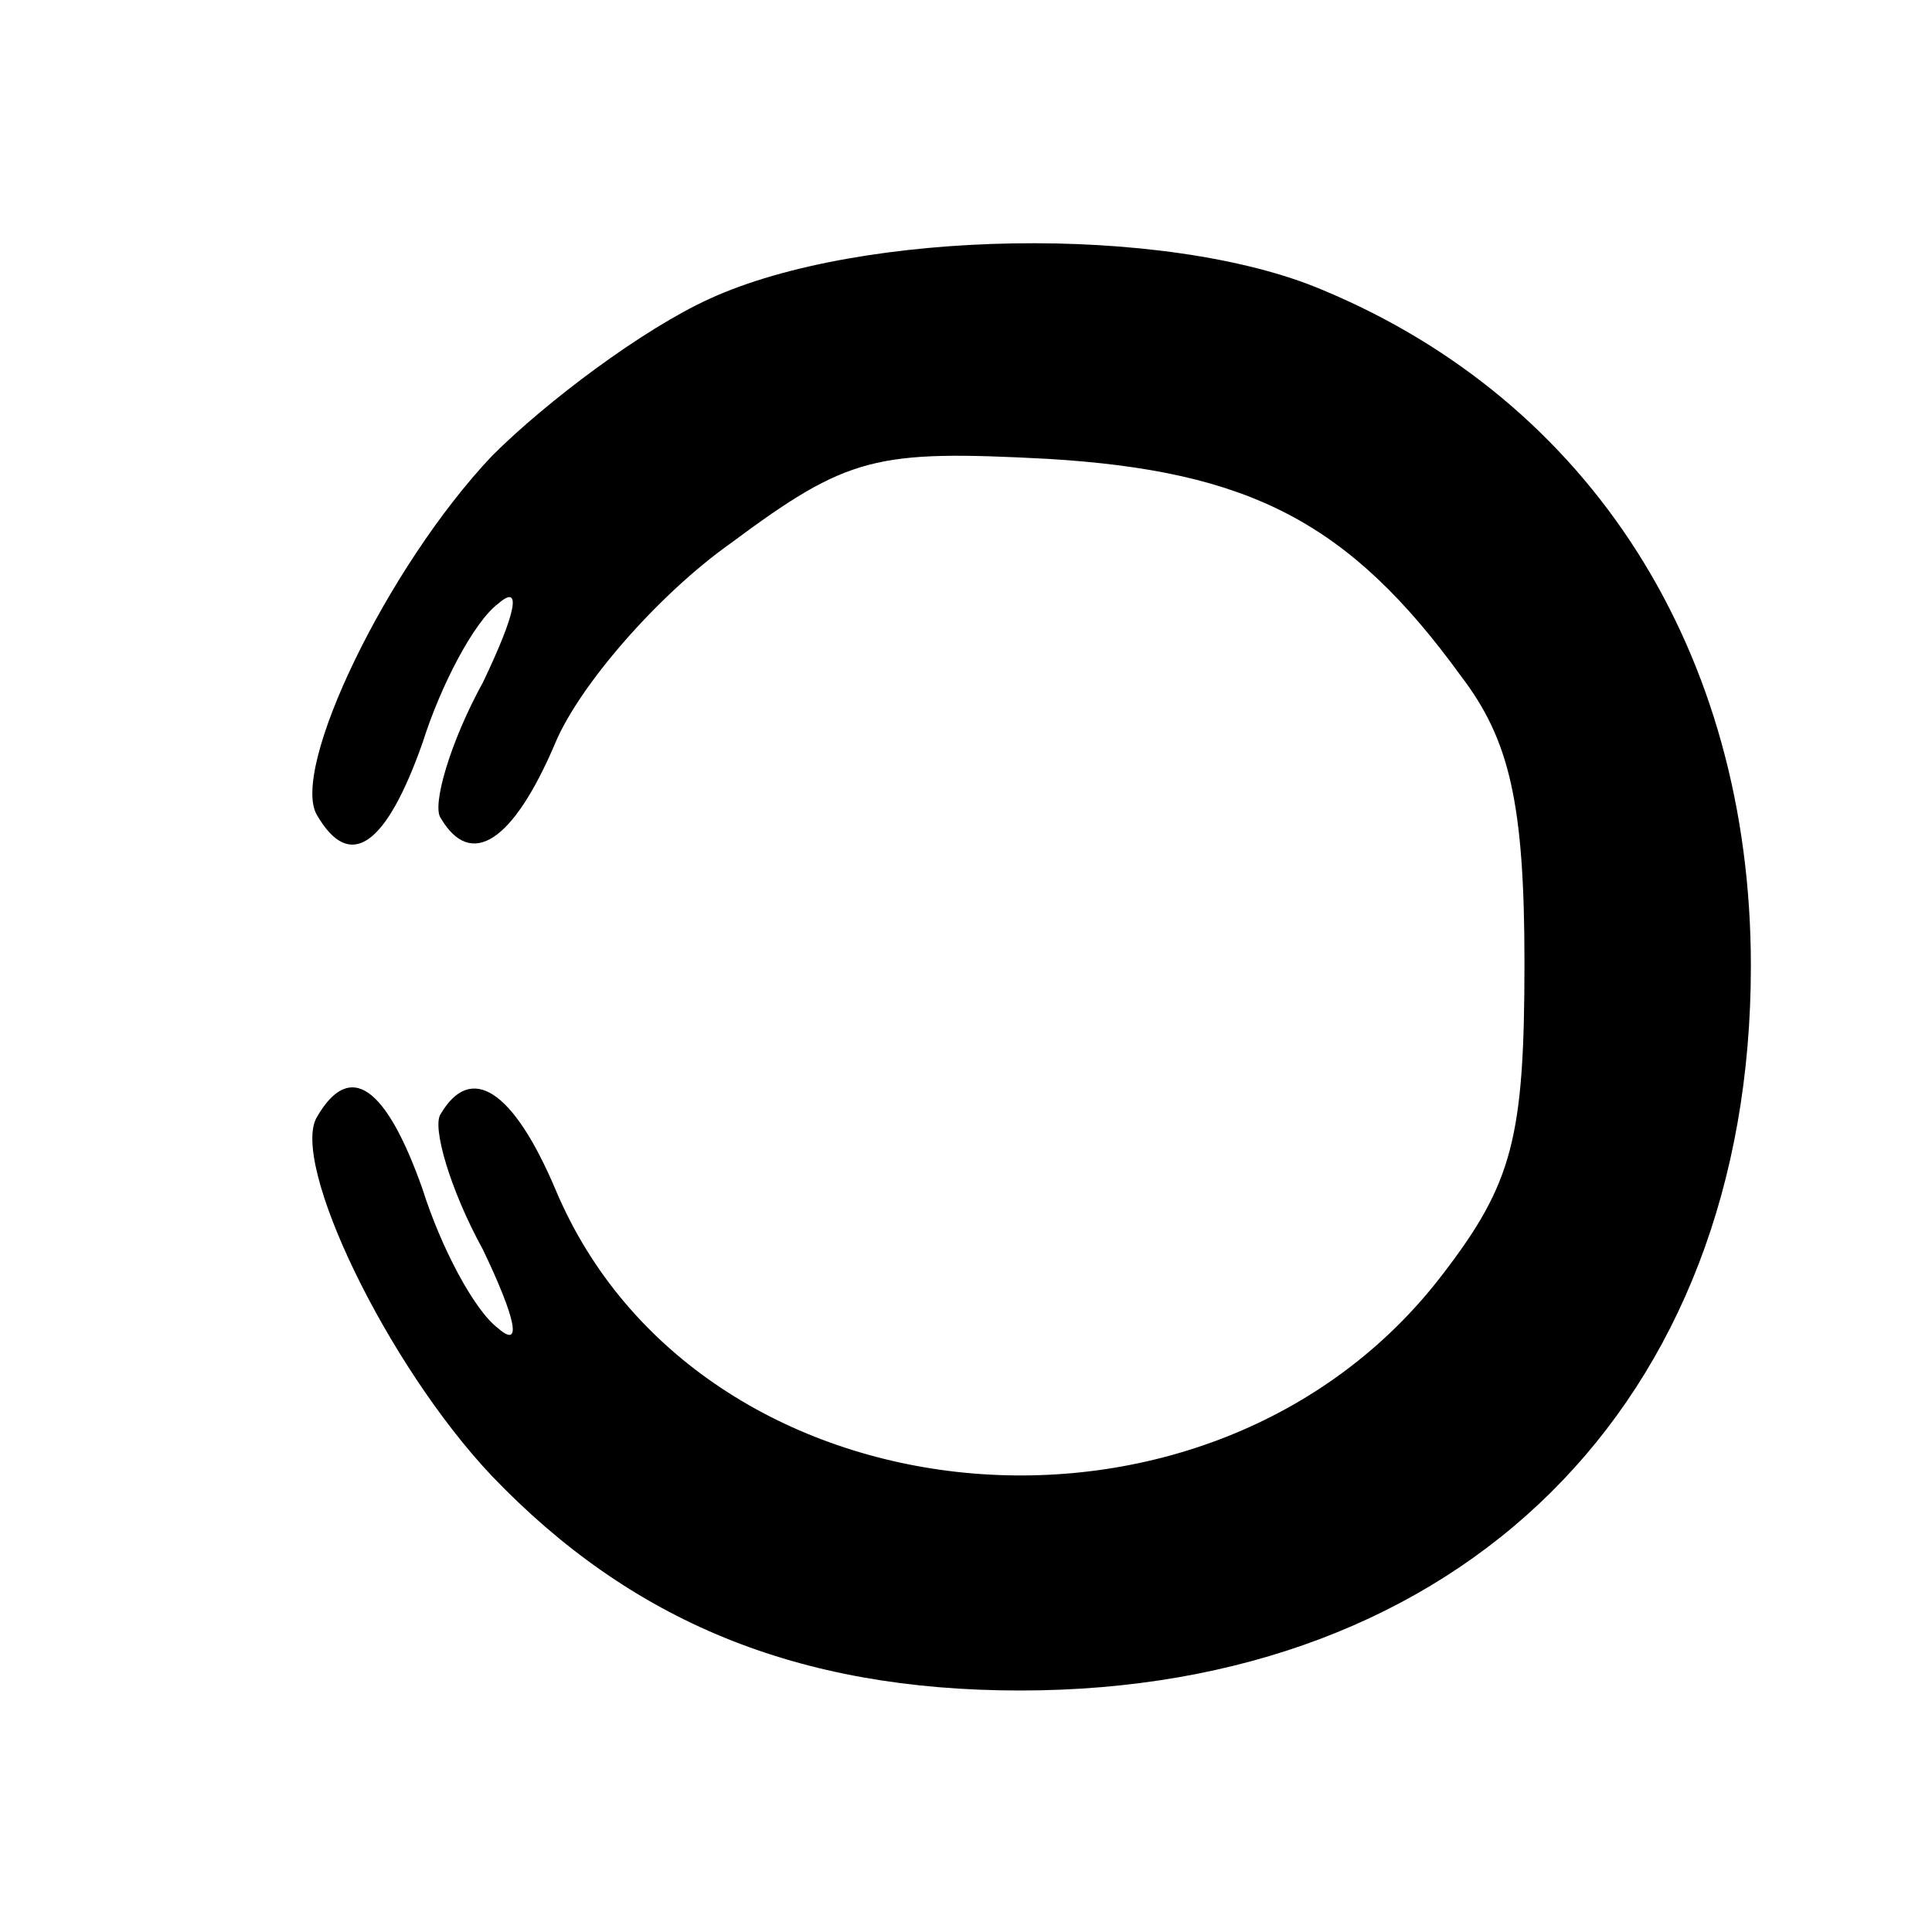
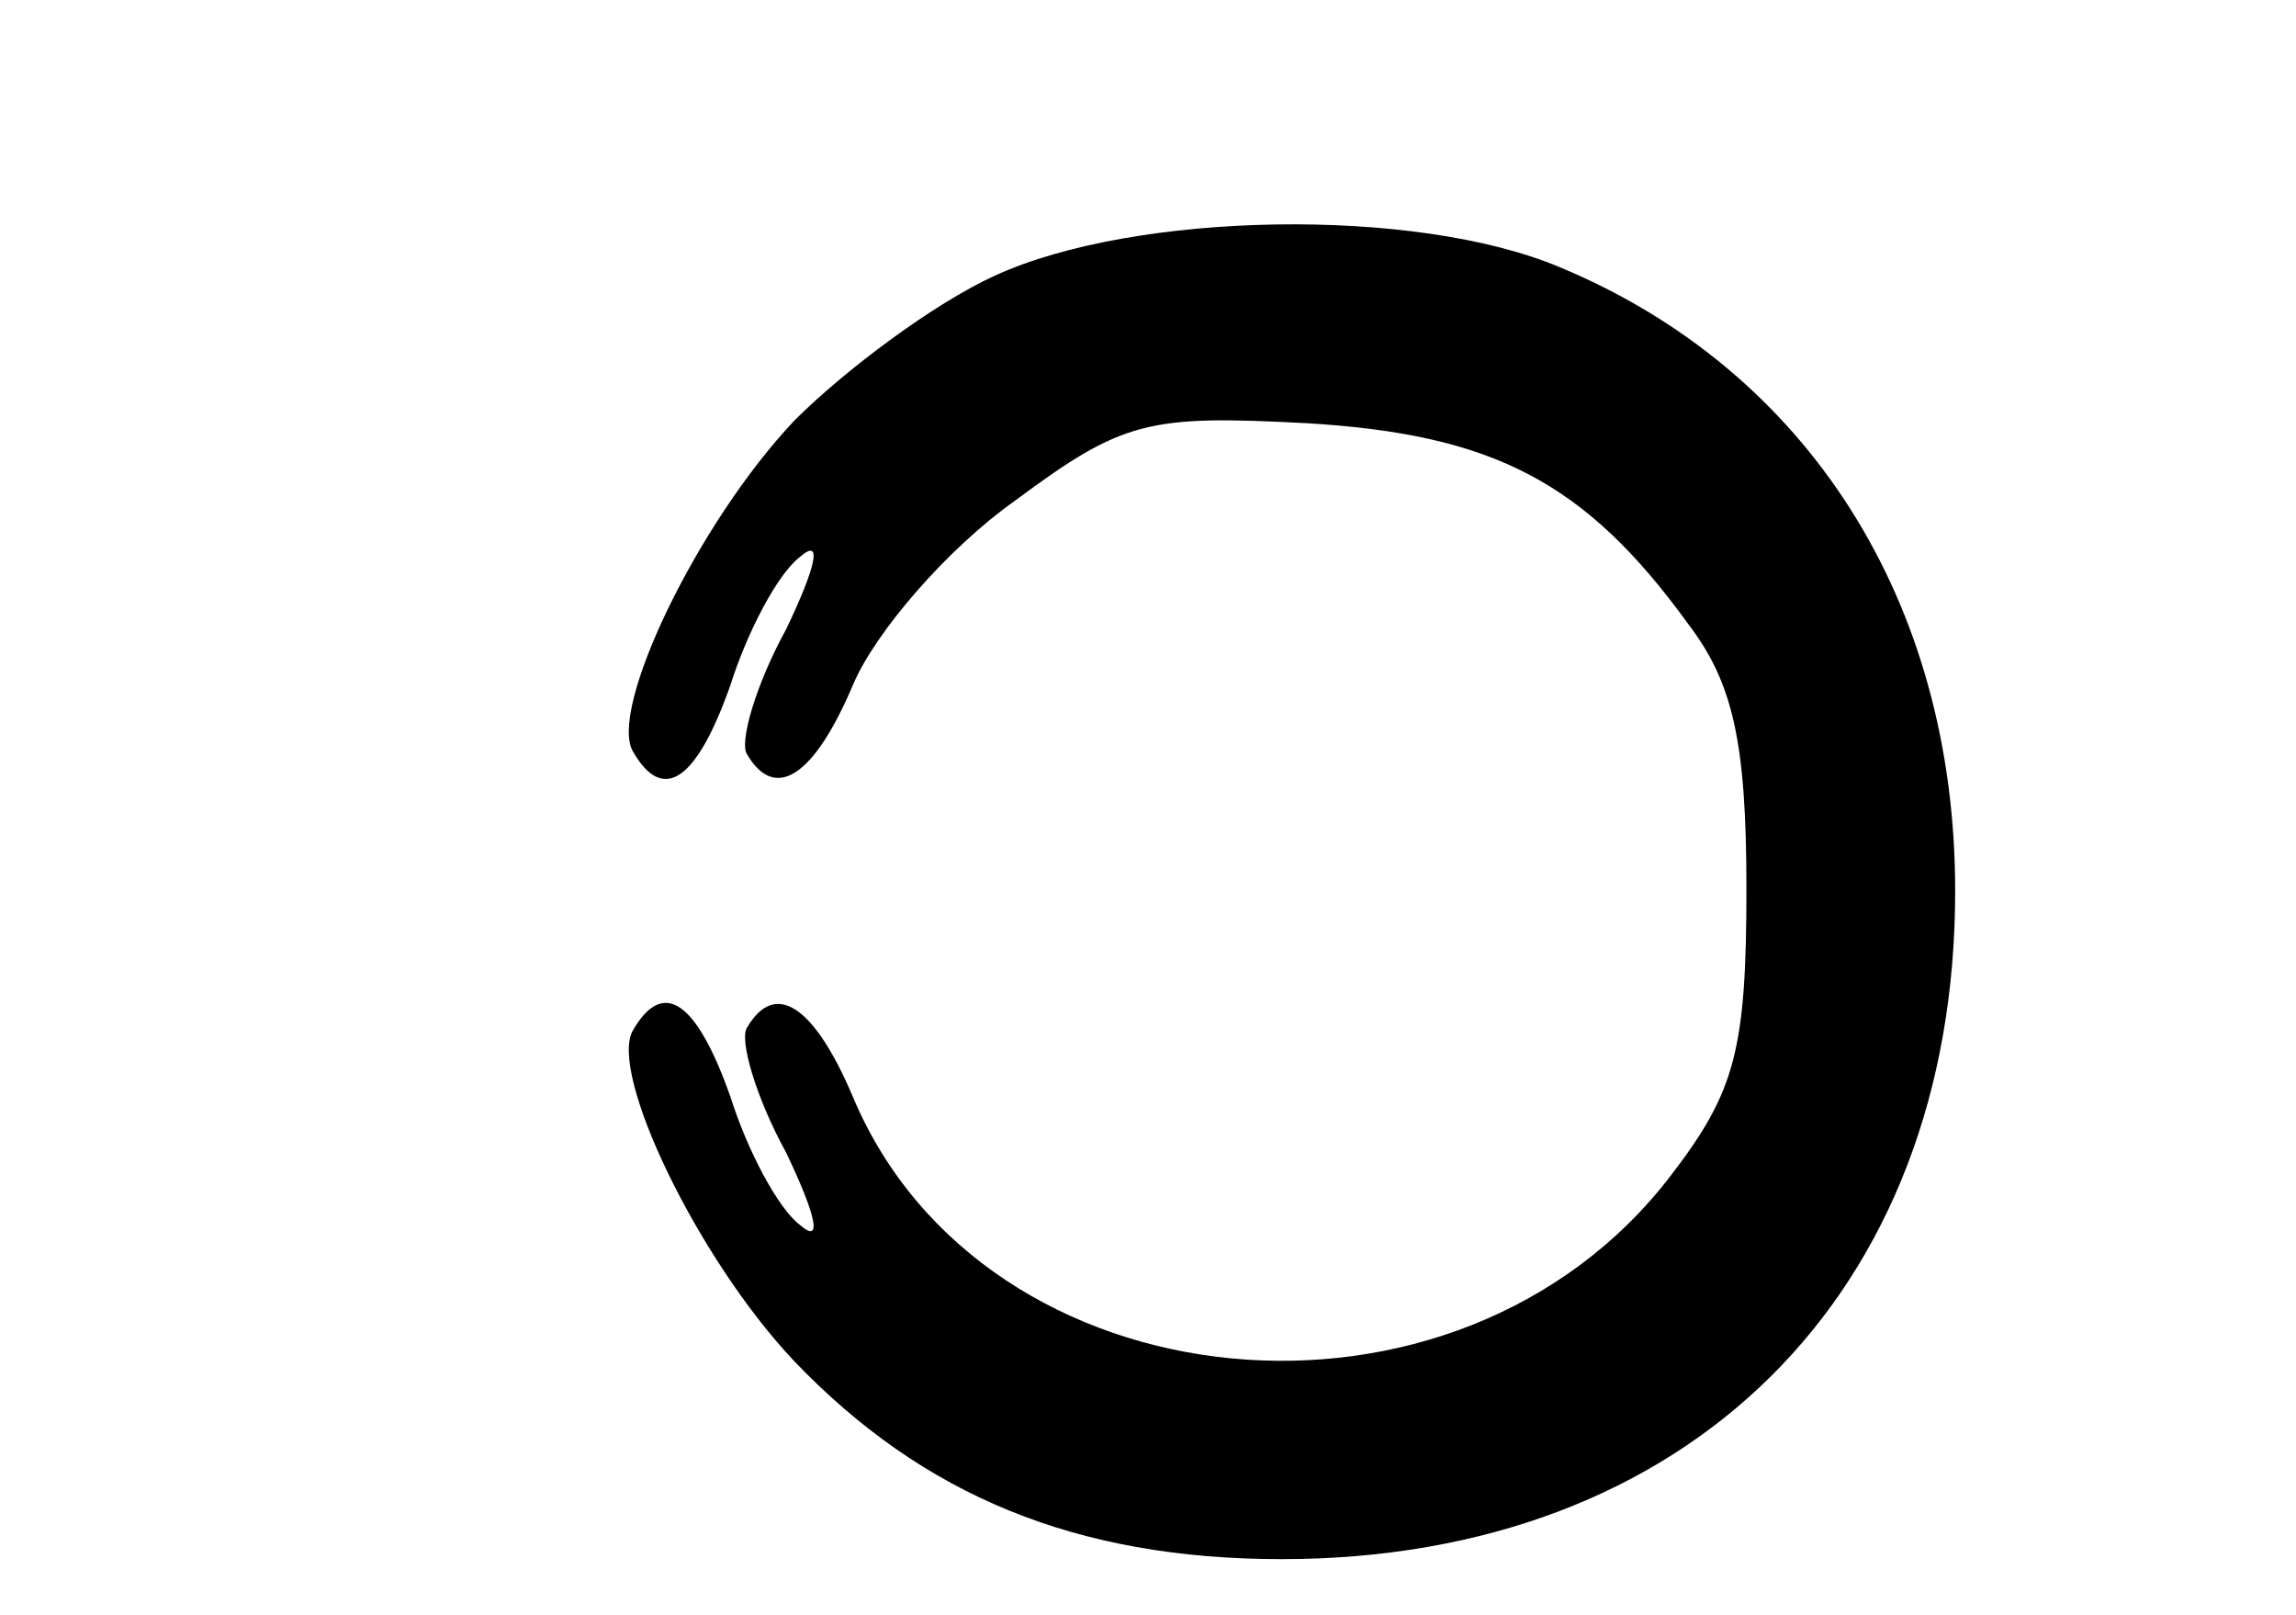
- <svg xmlns="http://www.w3.org/2000/svg" version="1.0" width="64pt" height="64pt" viewBox="0 0 64 64" preserveAspectRatio="xMidYMid meet">
+ <svg xmlns="http://www.w3.org/2000/svg" version="1.0" width="64pt" height="45pt" viewBox="0 0 58 58" preserveAspectRatio="xMidYMid meet">
  <g transform="translate(0,64) scale(0.1,-0.1)" fill="#000000" stroke="none">
    <path d="M235 541 c-22 -10 -54 -34 -72 -52 -35 -37 -67 -104 -58 -119 11 -19 23 -10 35 24 6 19 17 40 25 46 8 7 6 -3 -5 -26 -11 -20 -17 -41 -14 -45 10 -17 24 -8 38 25 8 19 34 49 58 66 39 29 48 31 105 28 67 -4 100 -21 137 -72 16 -21 21 -42 21 -95 0 -58 -4 -73 -27 -103 -77 -101 -247 -84 -294 28 -14 33 -28 42 -38 25 -3 -4 3 -25 14 -45 11 -23 13 -33 5 -26 -8 6 -19 27 -25 46 -12 34 -24 43 -35 24 -9 -15 23 -82 58 -119 46 -48 101 -71 175 -71 146 0 242 95 242 240 0 104 -53 187 -142 224 -52 22 -153 20 -203 -3z" />
  </g>
</svg>
